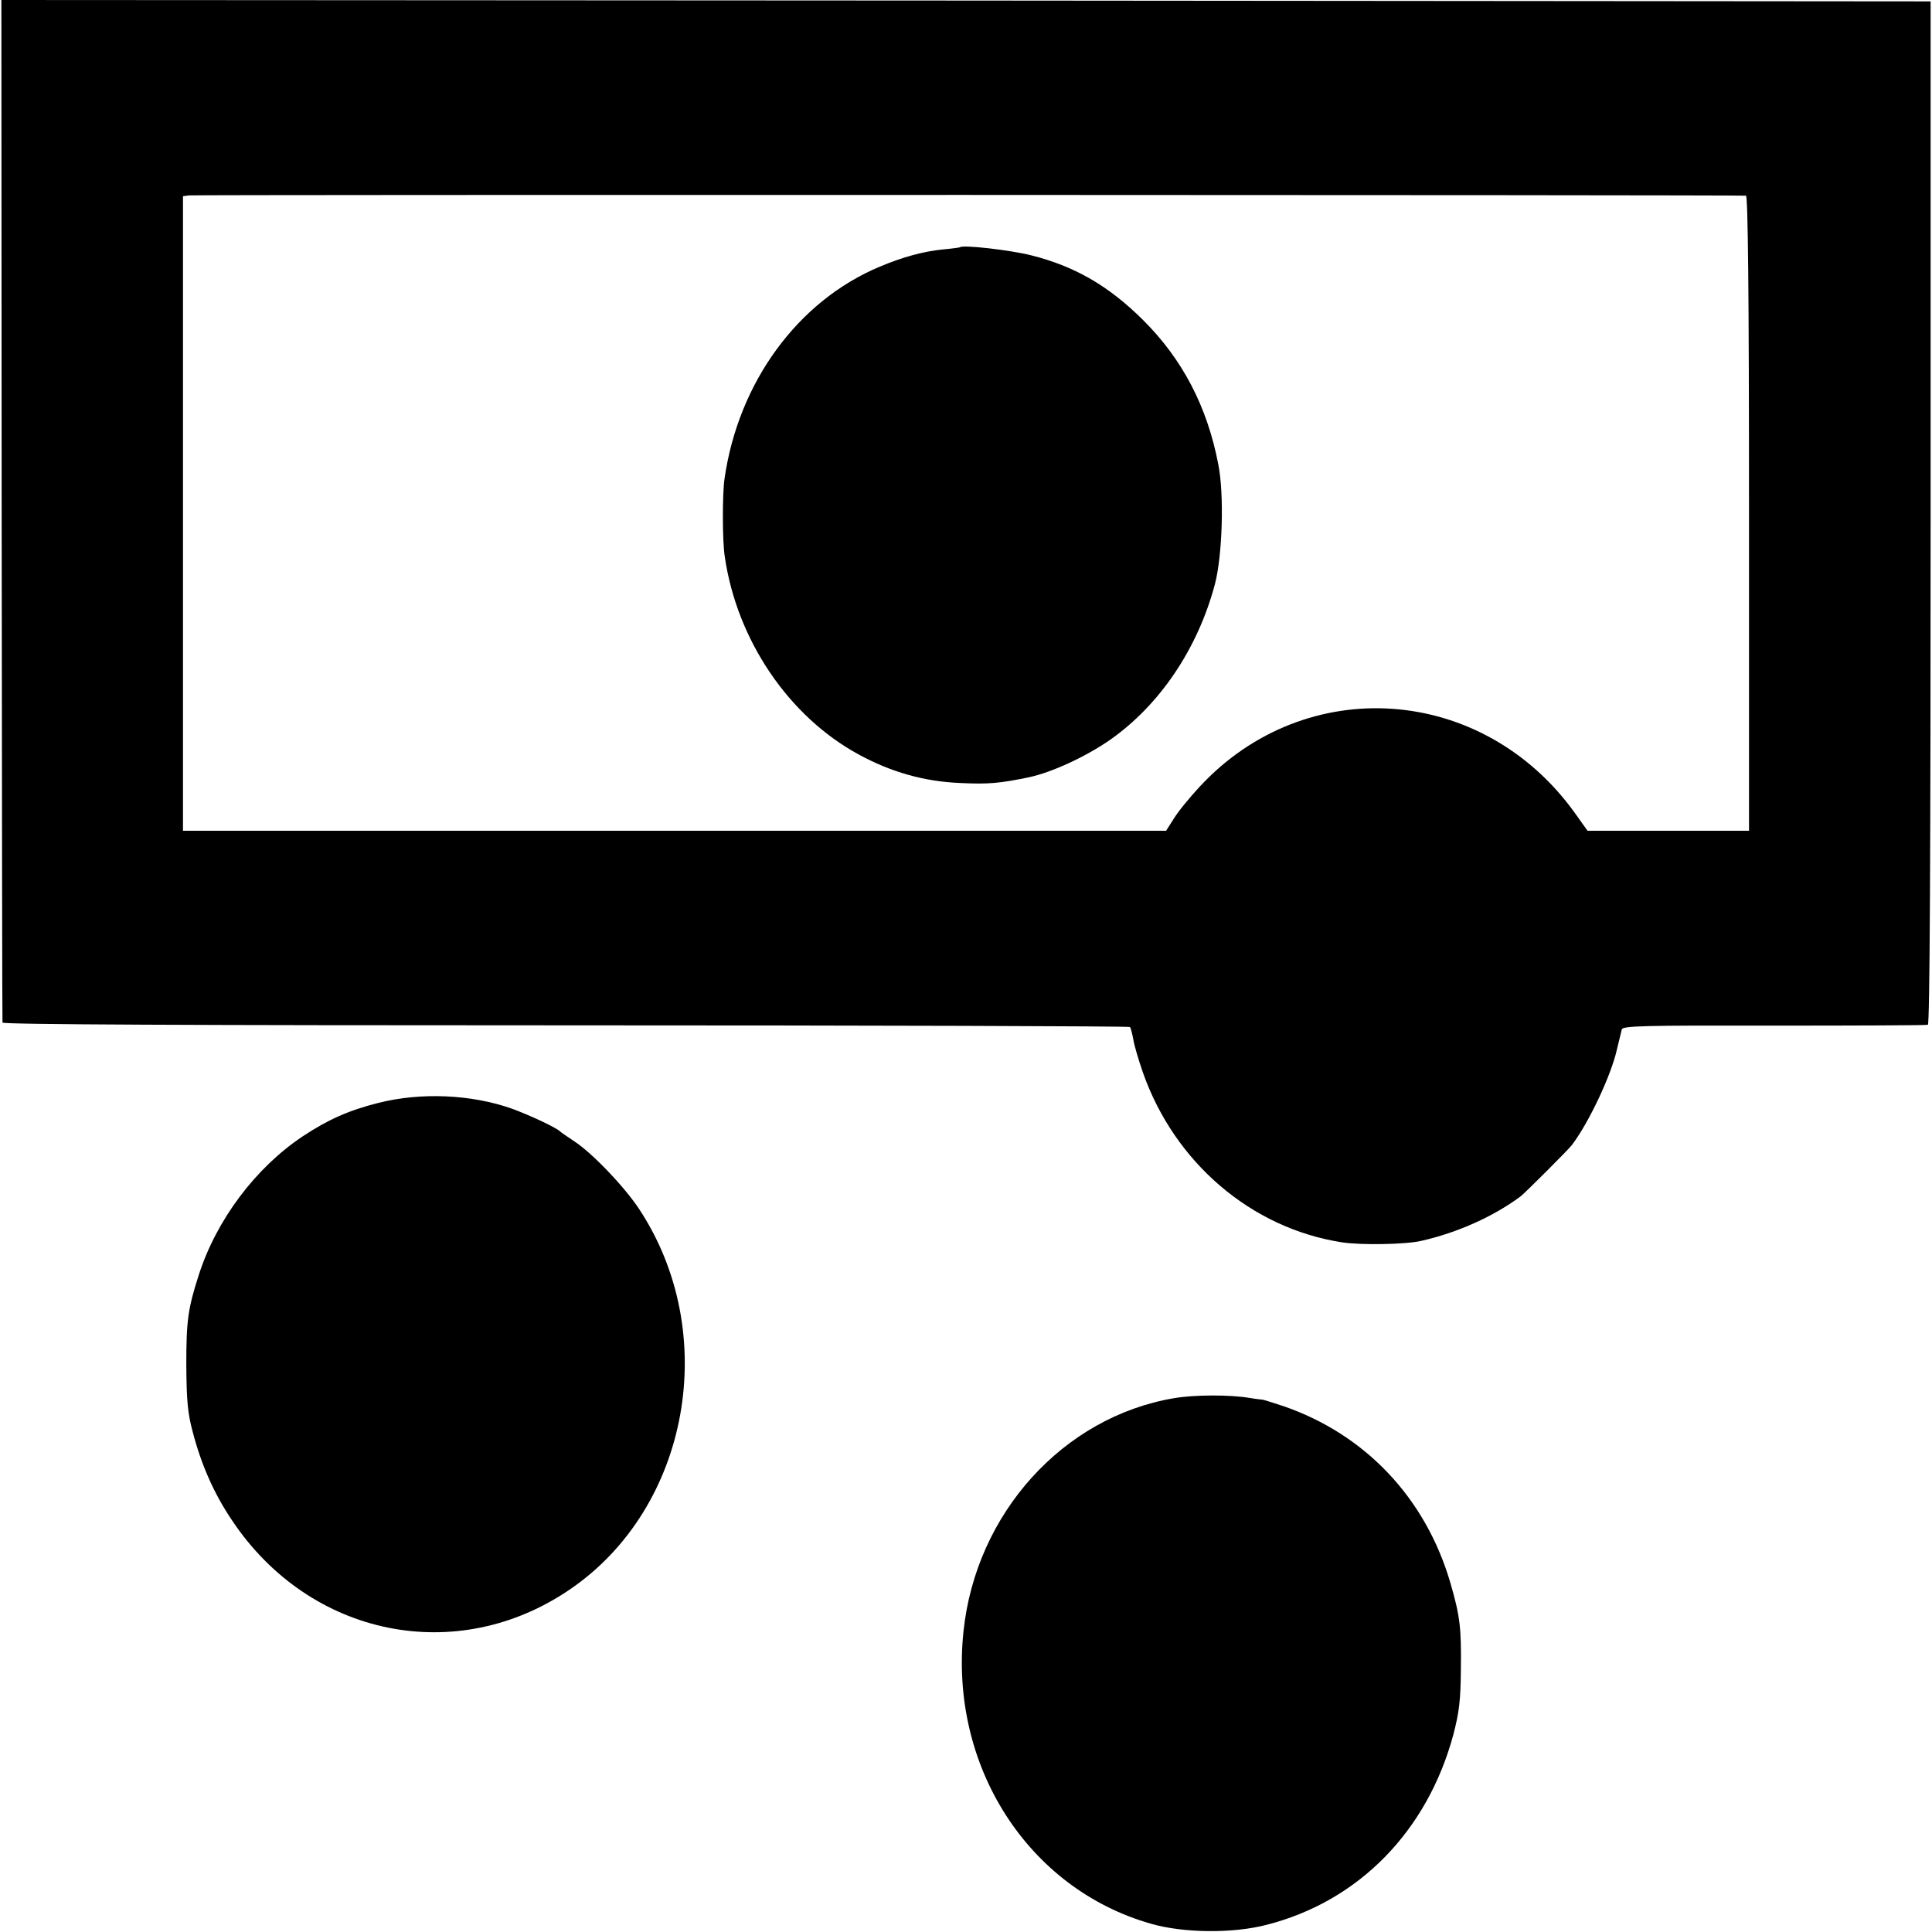
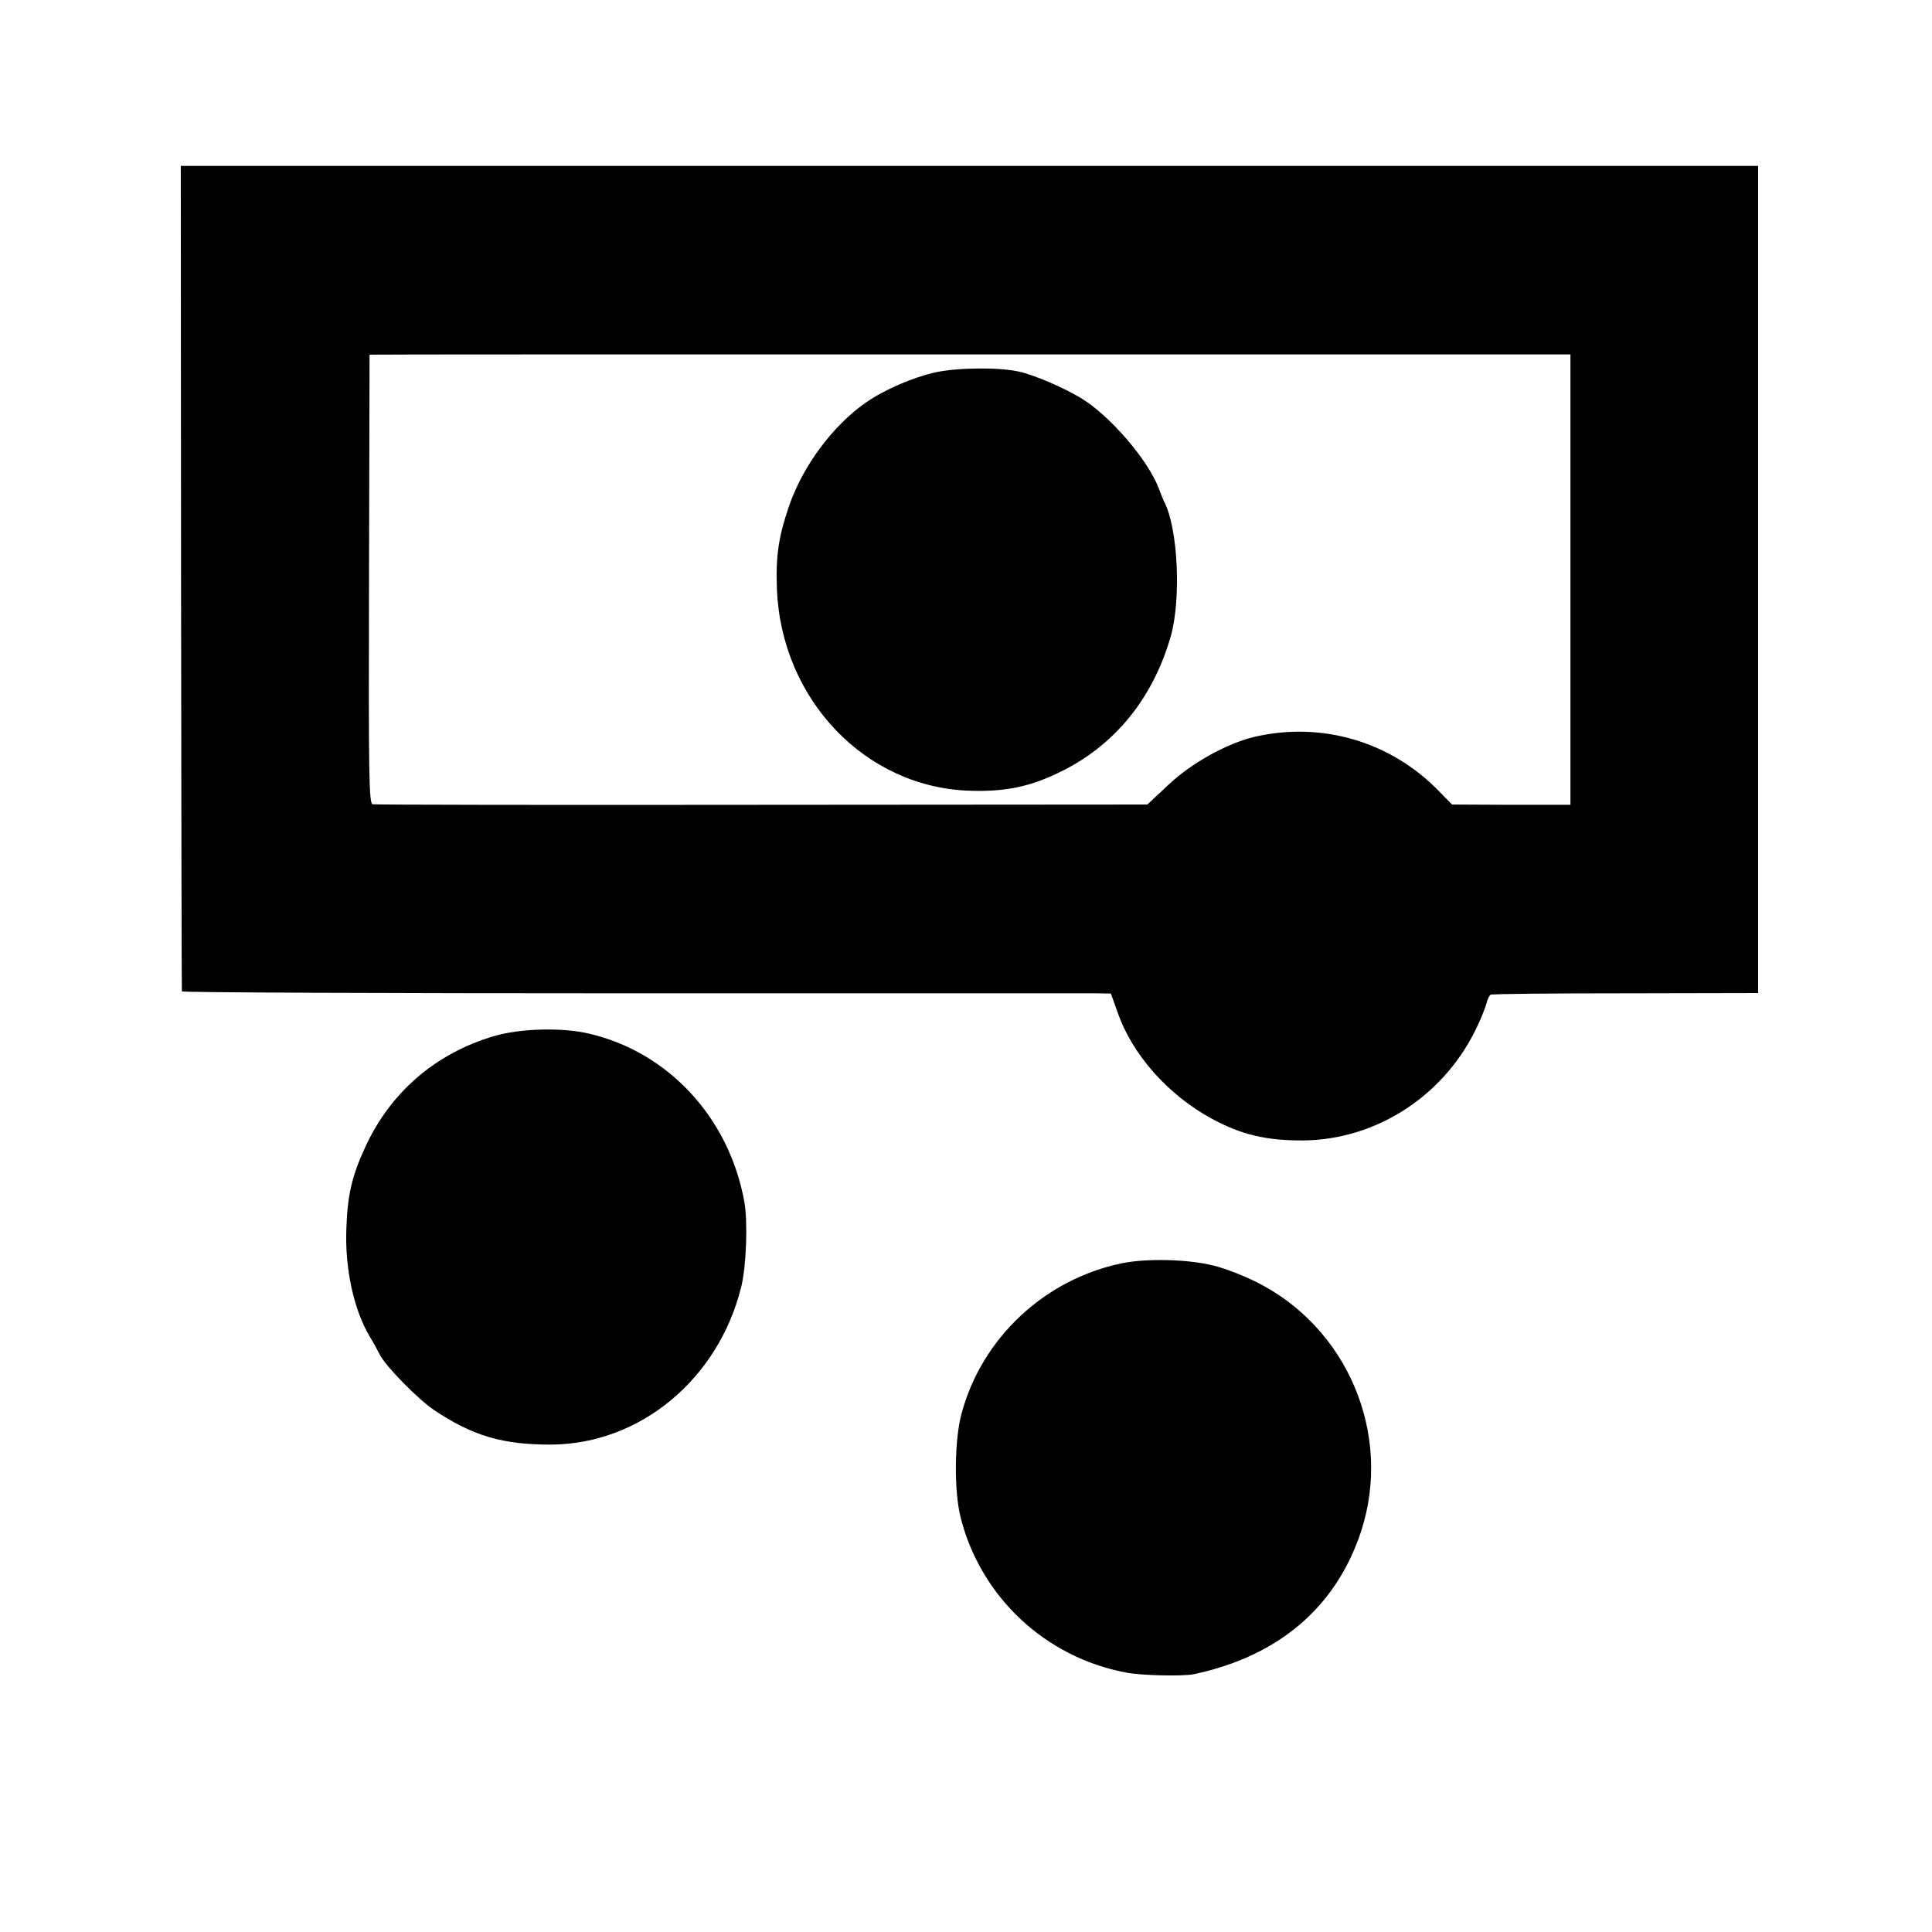
<svg xmlns="http://www.w3.org/2000/svg" version="1.0" width="700pt" height="700pt" viewBox="0 0 700 700" preserveAspectRatio="xMidYMid meet">
  <g transform="translate(0,700) scale(0.1,-0.1)" fill="#000000" stroke="none">
-     <path d="M6 5153 c1 -1017 2 -1853 3 -1858 1 -7 688 -10 2040 -10 1122 0 2042 -3 2045 -6 3 -3 8 -23 12 -44 3 -21 19 -75 35 -121 115 -327 393 -564 720 -615 69 -11 233 -8 288 5 133 30 263 89 360 161 17 13 172 168 186 186 61 80 143 253 164 349 7 30 15 62 17 70 3 13 72 15 551 14 302 0 553 1 558 3 7 2 10 617 10 1856 l0 1852 -3495 3 -3495 2 1 -1847z m6320 1138 c7 -1 11 -339 11 -1151 l0 -1150 -293 0 -292 0 -45 63 c-333 466 -976 512 -1361 96 -36 -39 -78 -90 -93 -115 l-28 -44 -1781 0 -1781 0 0 1150 0 1149 21 3 c18 3 5613 2 5642 -1z" />
-     <path d="M3478 6104 c-2 -1 -30 -5 -64 -8 -68 -7 -143 -27 -226 -62 -297 -124 -513 -419 -563 -769 -8 -56 -8 -225 1 -282 44 -302 231 -578 484 -716 117 -64 239 -99 370 -104 101 -5 143 -1 249 21 83 18 204 74 291 134 182 127 320 332 382 566 27 103 34 325 12 434 -40 209 -130 381 -273 523 -124 123 -246 194 -405 234 -76 19 -248 39 -258 29z" />
-     <path d="M1371 3004 c-108 -27 -183 -61 -274 -121 -171 -114 -313 -303 -377 -503 -39 -121 -45 -165 -45 -325 1 -131 5 -175 23 -242 31 -120 78 -226 143 -322 282 -422 815 -530 1225 -249 433 296 547 930 248 1380 -55 82 -170 202 -235 244 -24 16 -46 31 -49 34 -13 14 -112 60 -175 83 -147 52 -330 60 -484 21z" />
-     <path d="M4253 1934 c-401 -68 -717 -417 -762 -844 -52 -488 233 -933 679 -1060 117 -34 297 -36 419 -4 334 85 583 340 677 690 21 81 26 123 27 234 2 153 -3 194 -38 315 -90 308 -309 539 -607 641 -40 13 -74 24 -76 23 -1 0 -21 2 -44 6 -71 12 -200 12 -275 -1z" />
+     <path d="M656 4907 c1 -821 2 -1495 3 -1499 0 -4 736 -7 1634 -7 897 0 1655 0 1682 0 l50 -1 24 -67 c53 -154 183 -300 341 -386 106 -58 199 -80 333 -79 269 3 517 167 632 419 14 29 27 64 31 78 3 14 10 28 15 31 5 3 225 5 489 5 l480 1 0 1498 0 1499 -2858 0 -2857 0 1 -1492z m5034 -7 l0 -816 -214 0 -215 1 -46 47 c-176 182 -427 255 -671 198 -99 -24 -226 -94 -309 -172 l-78 -73 -1396 -1 c-768 -1 -1403 0 -1411 2 -13 3 -15 101 -13 816 1 447 2 813 2 813 1 1 980 1 2176 1 l2175 0 0 -816z" />
+     <path d="M3390 5651 c-82 -18 -186 -63 -252 -109 -120 -83 -229 -230 -279 -375 -38 -111 -49 -183 -44 -302 16 -400 321 -719 700 -730 126 -4 215 14 322 66 200 96 340 267 405 494 38 135 26 390 -23 485 -4 8 -13 30 -20 49 -38 103 -178 266 -283 329 -61 37 -172 85 -226 96 -72 16 -223 14 -300 -3z" />
+     <path d="M1790 3246 c-211 -62 -375 -203 -466 -401 -49 -105 -65 -176 -69 -295 -6 -146 27 -297 86 -395 10 -16 26 -45 35 -63 22 -43 136 -159 194 -199 142 -96 253 -128 430 -127 320 3 602 237 685 569 19 73 25 238 12 310 -55 305 -275 543 -563 610 -98 23 -249 19 -344 -9z" />
+     <path d="M4065 2423 c-280 -58 -507 -270 -581 -544 -26 -95 -28 -283 -3 -379 73 -286 306 -505 599 -560 55 -11 207 -14 245 -6 307 65 515 242 606 516 116 353 -49 744 -385 908 -45 22 -112 48 -151 57 -92 23 -242 26 -330 8z" />
  </g>
</svg>
